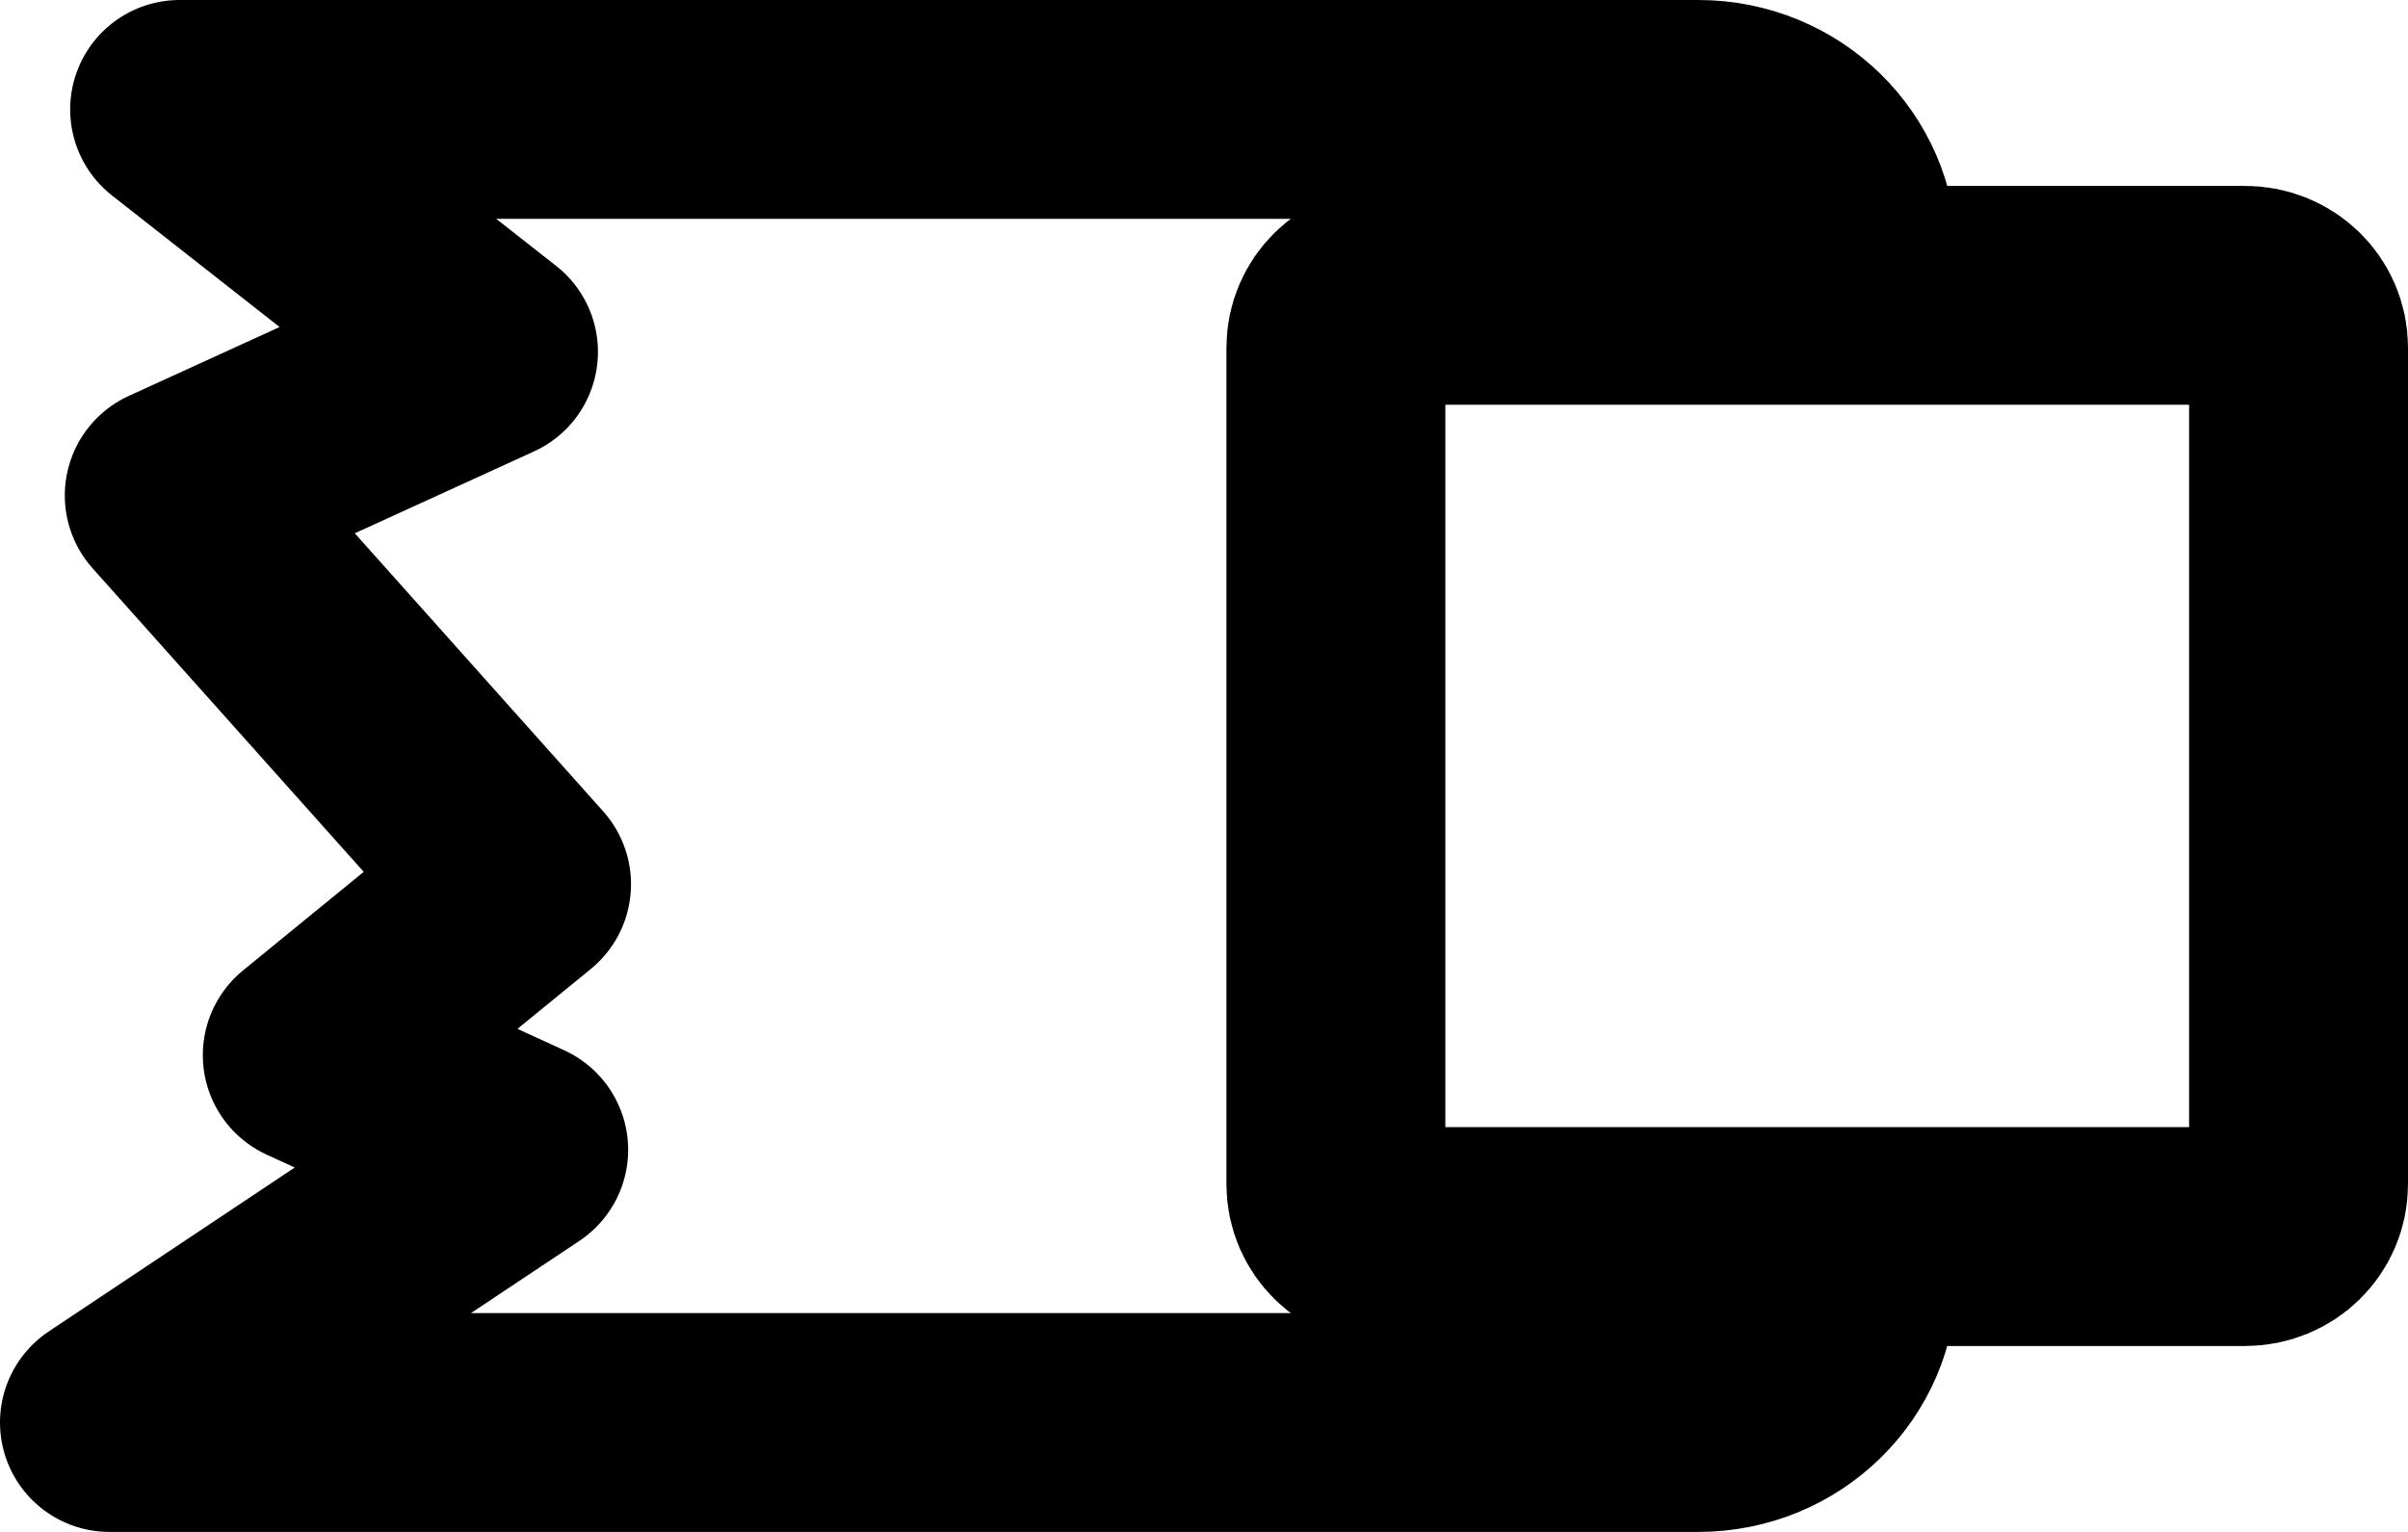
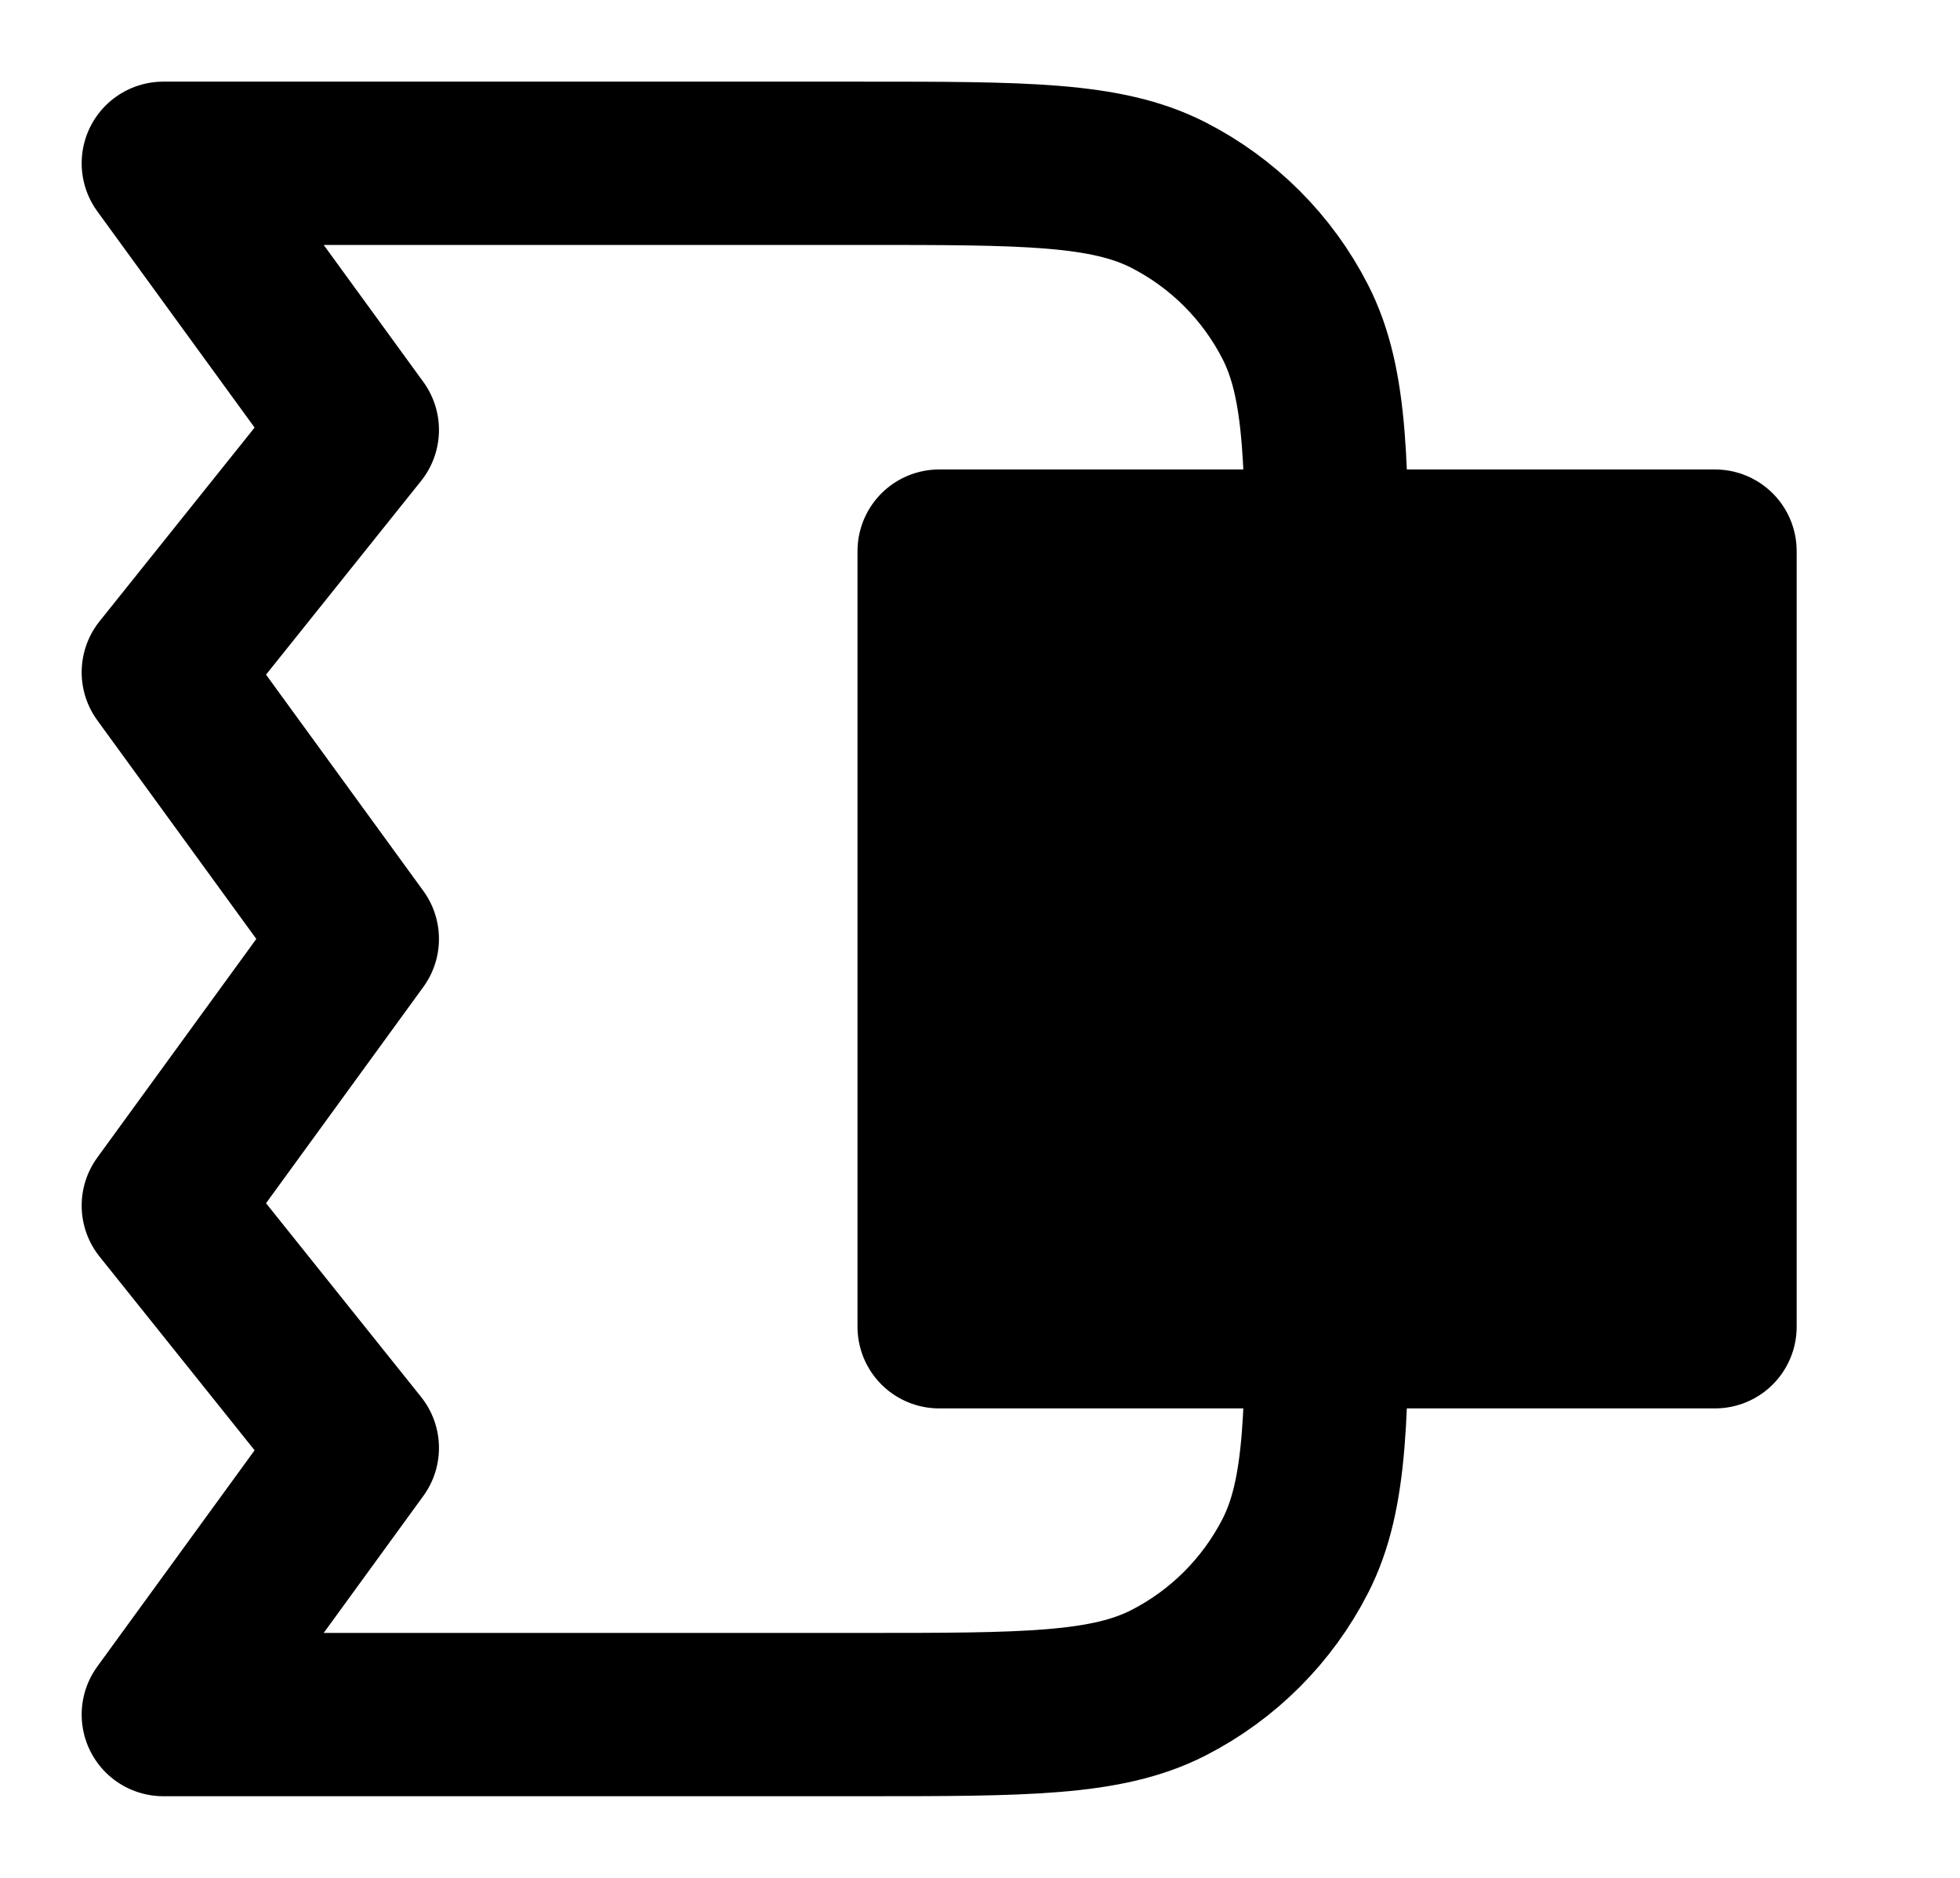
- <svg xmlns="http://www.w3.org/2000/svg" width="22" height="14" viewBox="0 0 22 14" fill="none">
+ <svg xmlns="http://www.w3.org/2000/svg" width="24" height="23" viewBox="0 0 24 23" fill="none">
  <g id="tape-rectangle">
-     <path id="rect1016-6" d="M16.879 11.667C16.879 12.405 16.271 13 15.516 13H1L4.739 10.508L2.853 9.643L4.765 8.081L1.592 4.528L4.463 3.216L1.641 1H15.516C16.271 1 16.879 1.595 16.879 2.333M12.694 2.699H20.511C20.782 2.699 21 2.912 21 3.177V10.823C21 11.088 20.782 11.301 20.511 11.301H12.694C12.423 11.301 12.205 11.088 12.205 10.823V3.177C12.205 2.912 12.423 2.699 12.694 2.699Z" stroke="black" stroke-width="2" stroke-linecap="round" stroke-linejoin="round" />
+     <g id="Group 1">
+       <path id="Icon" d="M10.55 2C12.545 2 13.543 2 14.305 2.388C14.975 2.73 15.52 3.275 15.862 3.945C16.25 4.707 16.25 5.705 16.25 7.7V15.3C16.25 17.295 16.25 18.293 15.862 19.055C15.52 19.725 14.975 20.27 14.305 20.612C13.543 21 12.545 21 10.55 21H2L4.375 17.734L2 14.766L4.375 11.5L2 8.234L4.375 5.266L2 2H10.55Z" stroke="black" stroke-width="2" stroke-linecap="round" stroke-linejoin="round" />
+       <rect id="Rectangle 1" x="11.5" y="6.75" width="9.5" height="9.5" fill="black" stroke="black" stroke-width="2" stroke-linejoin="round" />
+     </g>
  </g>
</svg>
